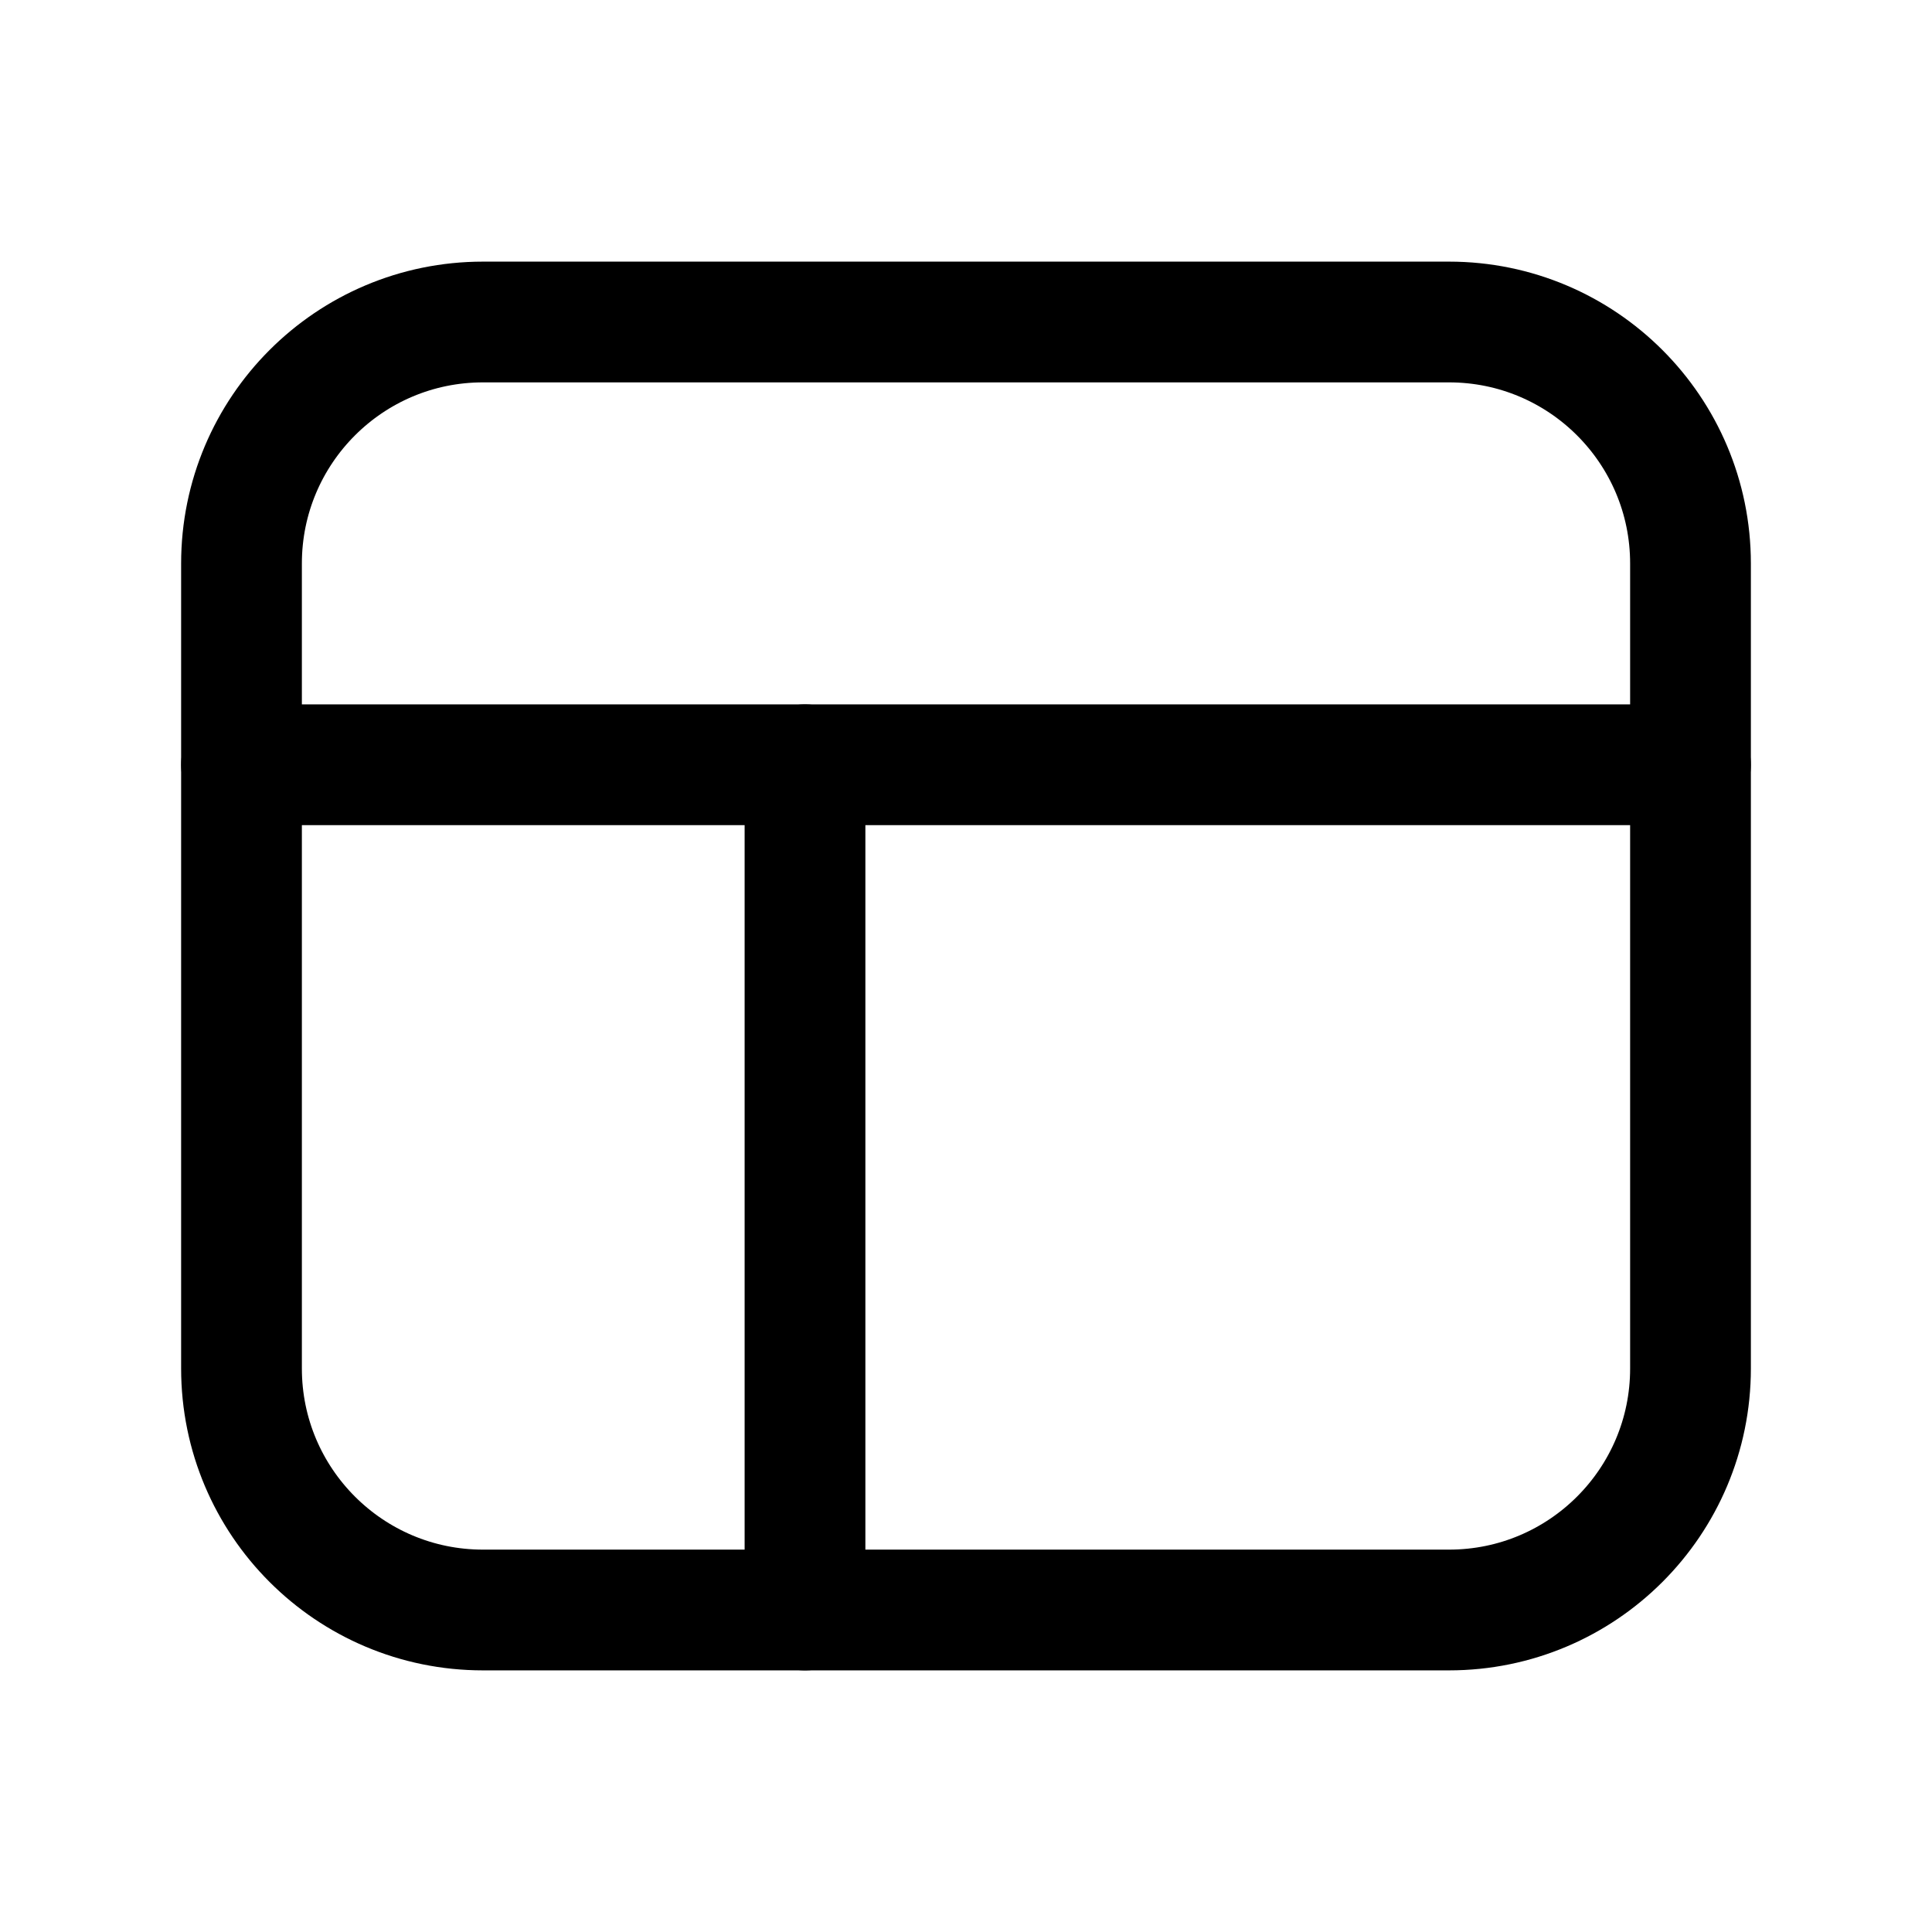
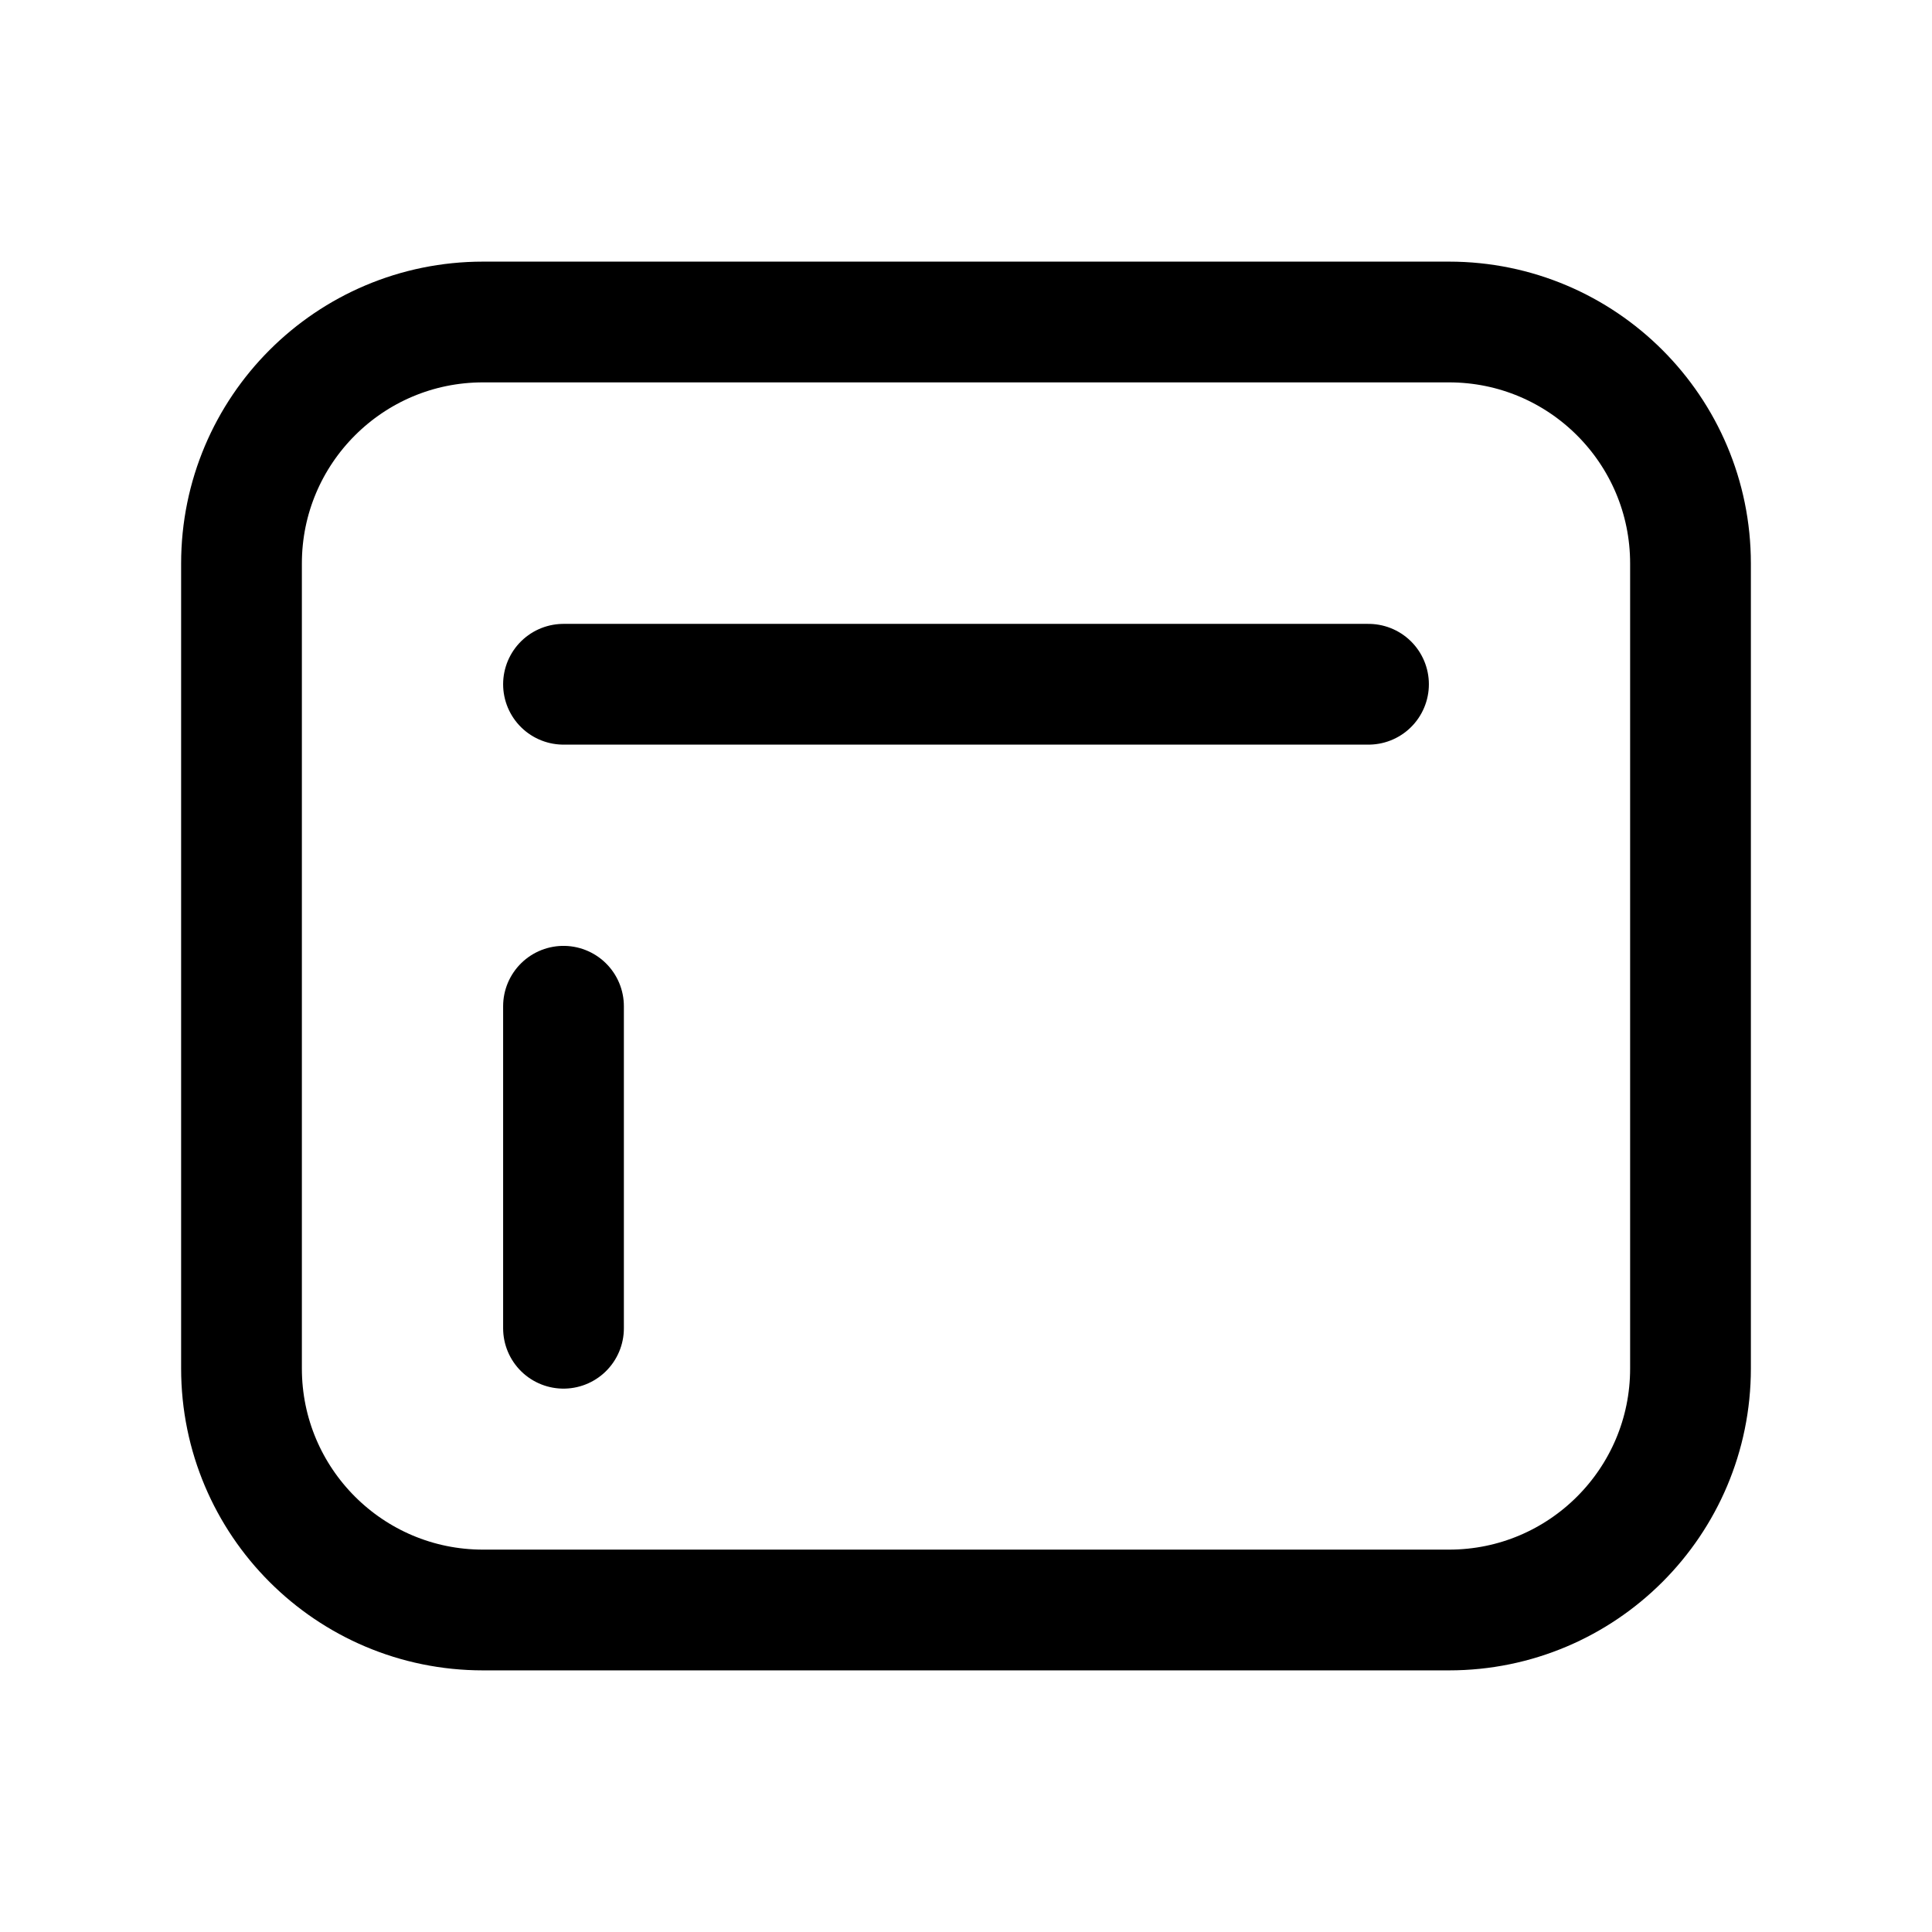
<svg xmlns="http://www.w3.org/2000/svg" viewBox="0 0 24 24" fill="none" stroke="currentColor" stroke-width="1.5" stroke-linecap="round" stroke-linejoin="round">
  <rect x="3" y="4" width="18" height="16" rx="3" />
-   <path d="M3 9.5h18" />
-   <path d="M10 9.5V20" />
+   <path d="M7 8.5h10" />
+   <path d="M7 12.5v4" />
</svg>
